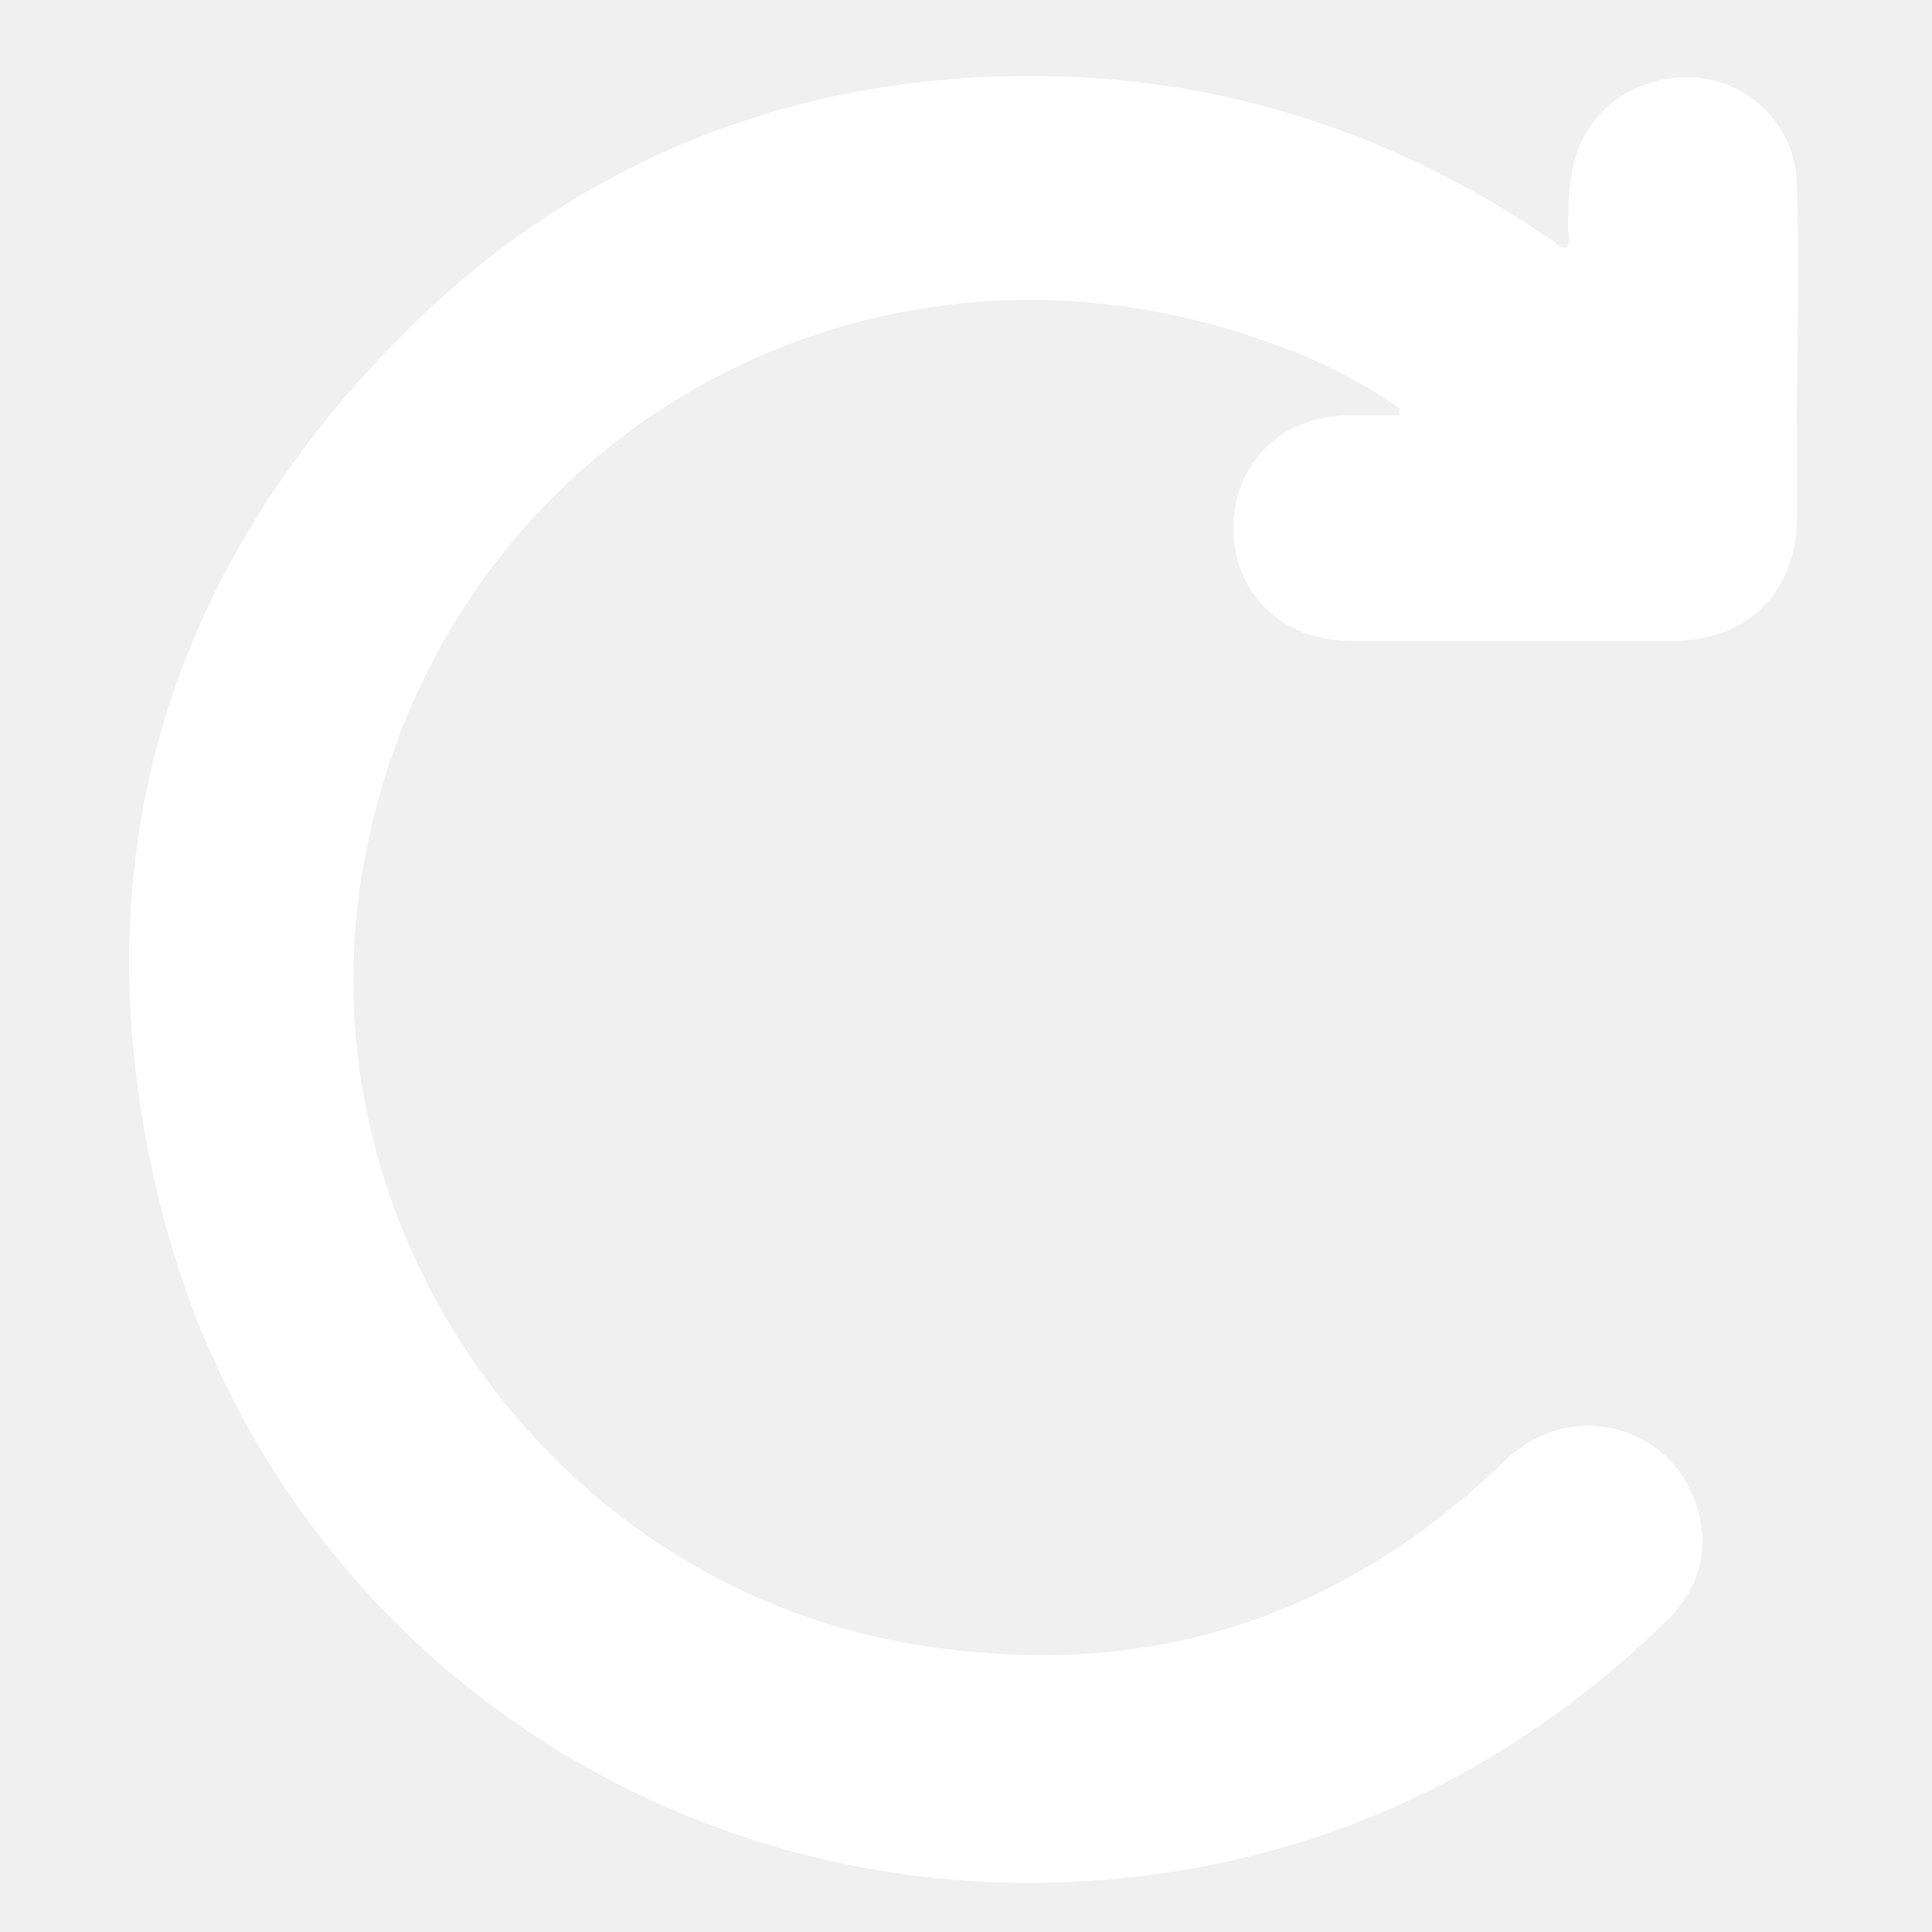
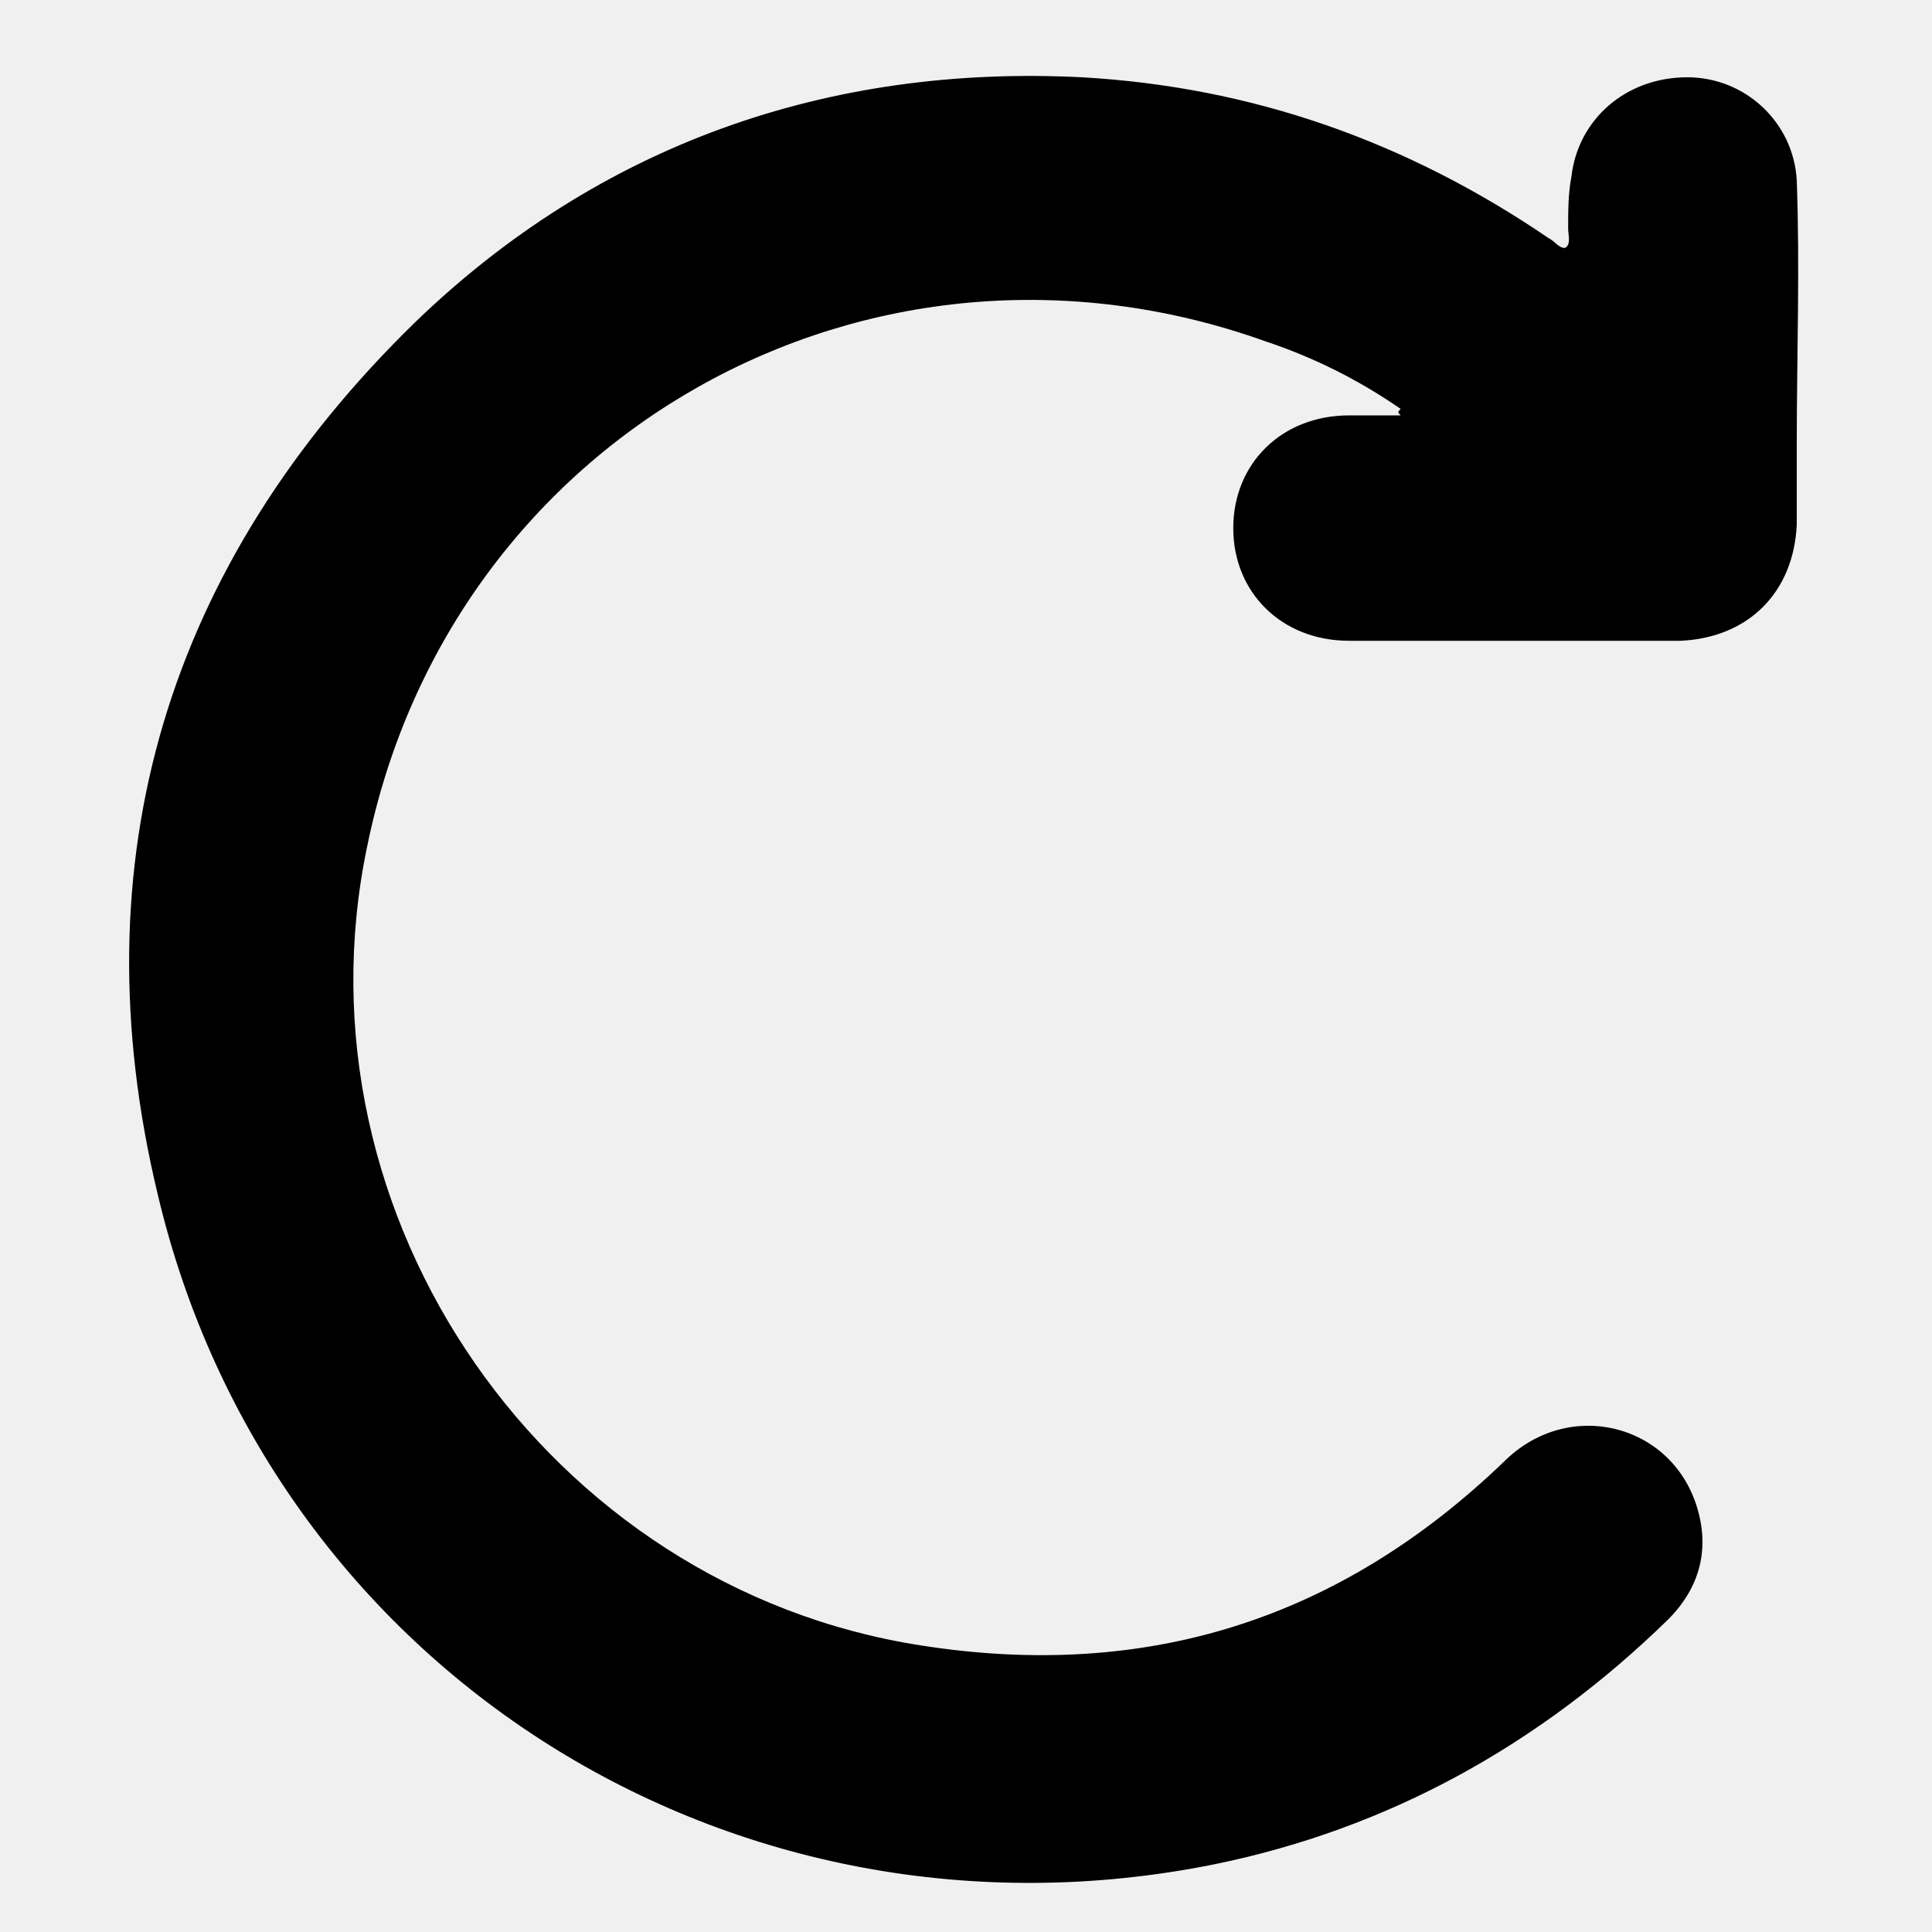
<svg xmlns="http://www.w3.org/2000/svg" version="1.1" id="Слой_1" x="0px" y="0px" viewBox="0 0 60 60" style="enable-background:new 0 0 60 60;" xml:space="preserve">
  <style type="text/css">
- 	.st0{fill:#FFFFFF;}
+ 	.st0{fill:currentColor;}
</style>
  <g>
    <path class="st0" d="M43.5,12.7c-1.3-0.9-2.7-1.6-4.2-2.1c-12.3-4.4-25.3,2.9-27.9,15.7c-2.4,11.5,5.6,23,17.2,24.8   c7,1.1,13-0.8,18.1-5.7c2-2,5.2-1.2,6,1.4c0.4,1.3,0.1,2.5-0.9,3.5c-4,3.9-8.7,6.5-14.1,7.6c-14.9,3-29.3-6-32.8-20.8   c-2.5-10.4,0.3-19.6,8-27.1c5.7-5.5,12.8-8,20.7-7.6c5.3,0.3,10.1,2,14.5,5c0.2,0.1,0.3,0.3,0.5,0.3c0.2-0.1,0.1-0.4,0.1-0.6   c0-0.5,0-1.1,0.1-1.6c0.2-1.8,1.7-3.1,3.6-3.1c1.8,0,3.3,1.4,3.4,3.2c0.1,2.7,0,5.5,0,8.2c0,0.8,0,1.7,0,2.5   c-0.1,2.1-1.5,3.5-3.6,3.6c-3.4,0-6.9,0-10.3,0c-2.1,0-3.6-1.5-3.6-3.5c0-2,1.5-3.5,3.6-3.5c0.5,0,1.1,0,1.6,0   C43.4,12.8,43.4,12.8,43.5,12.7z" />
  </g>
</svg>
